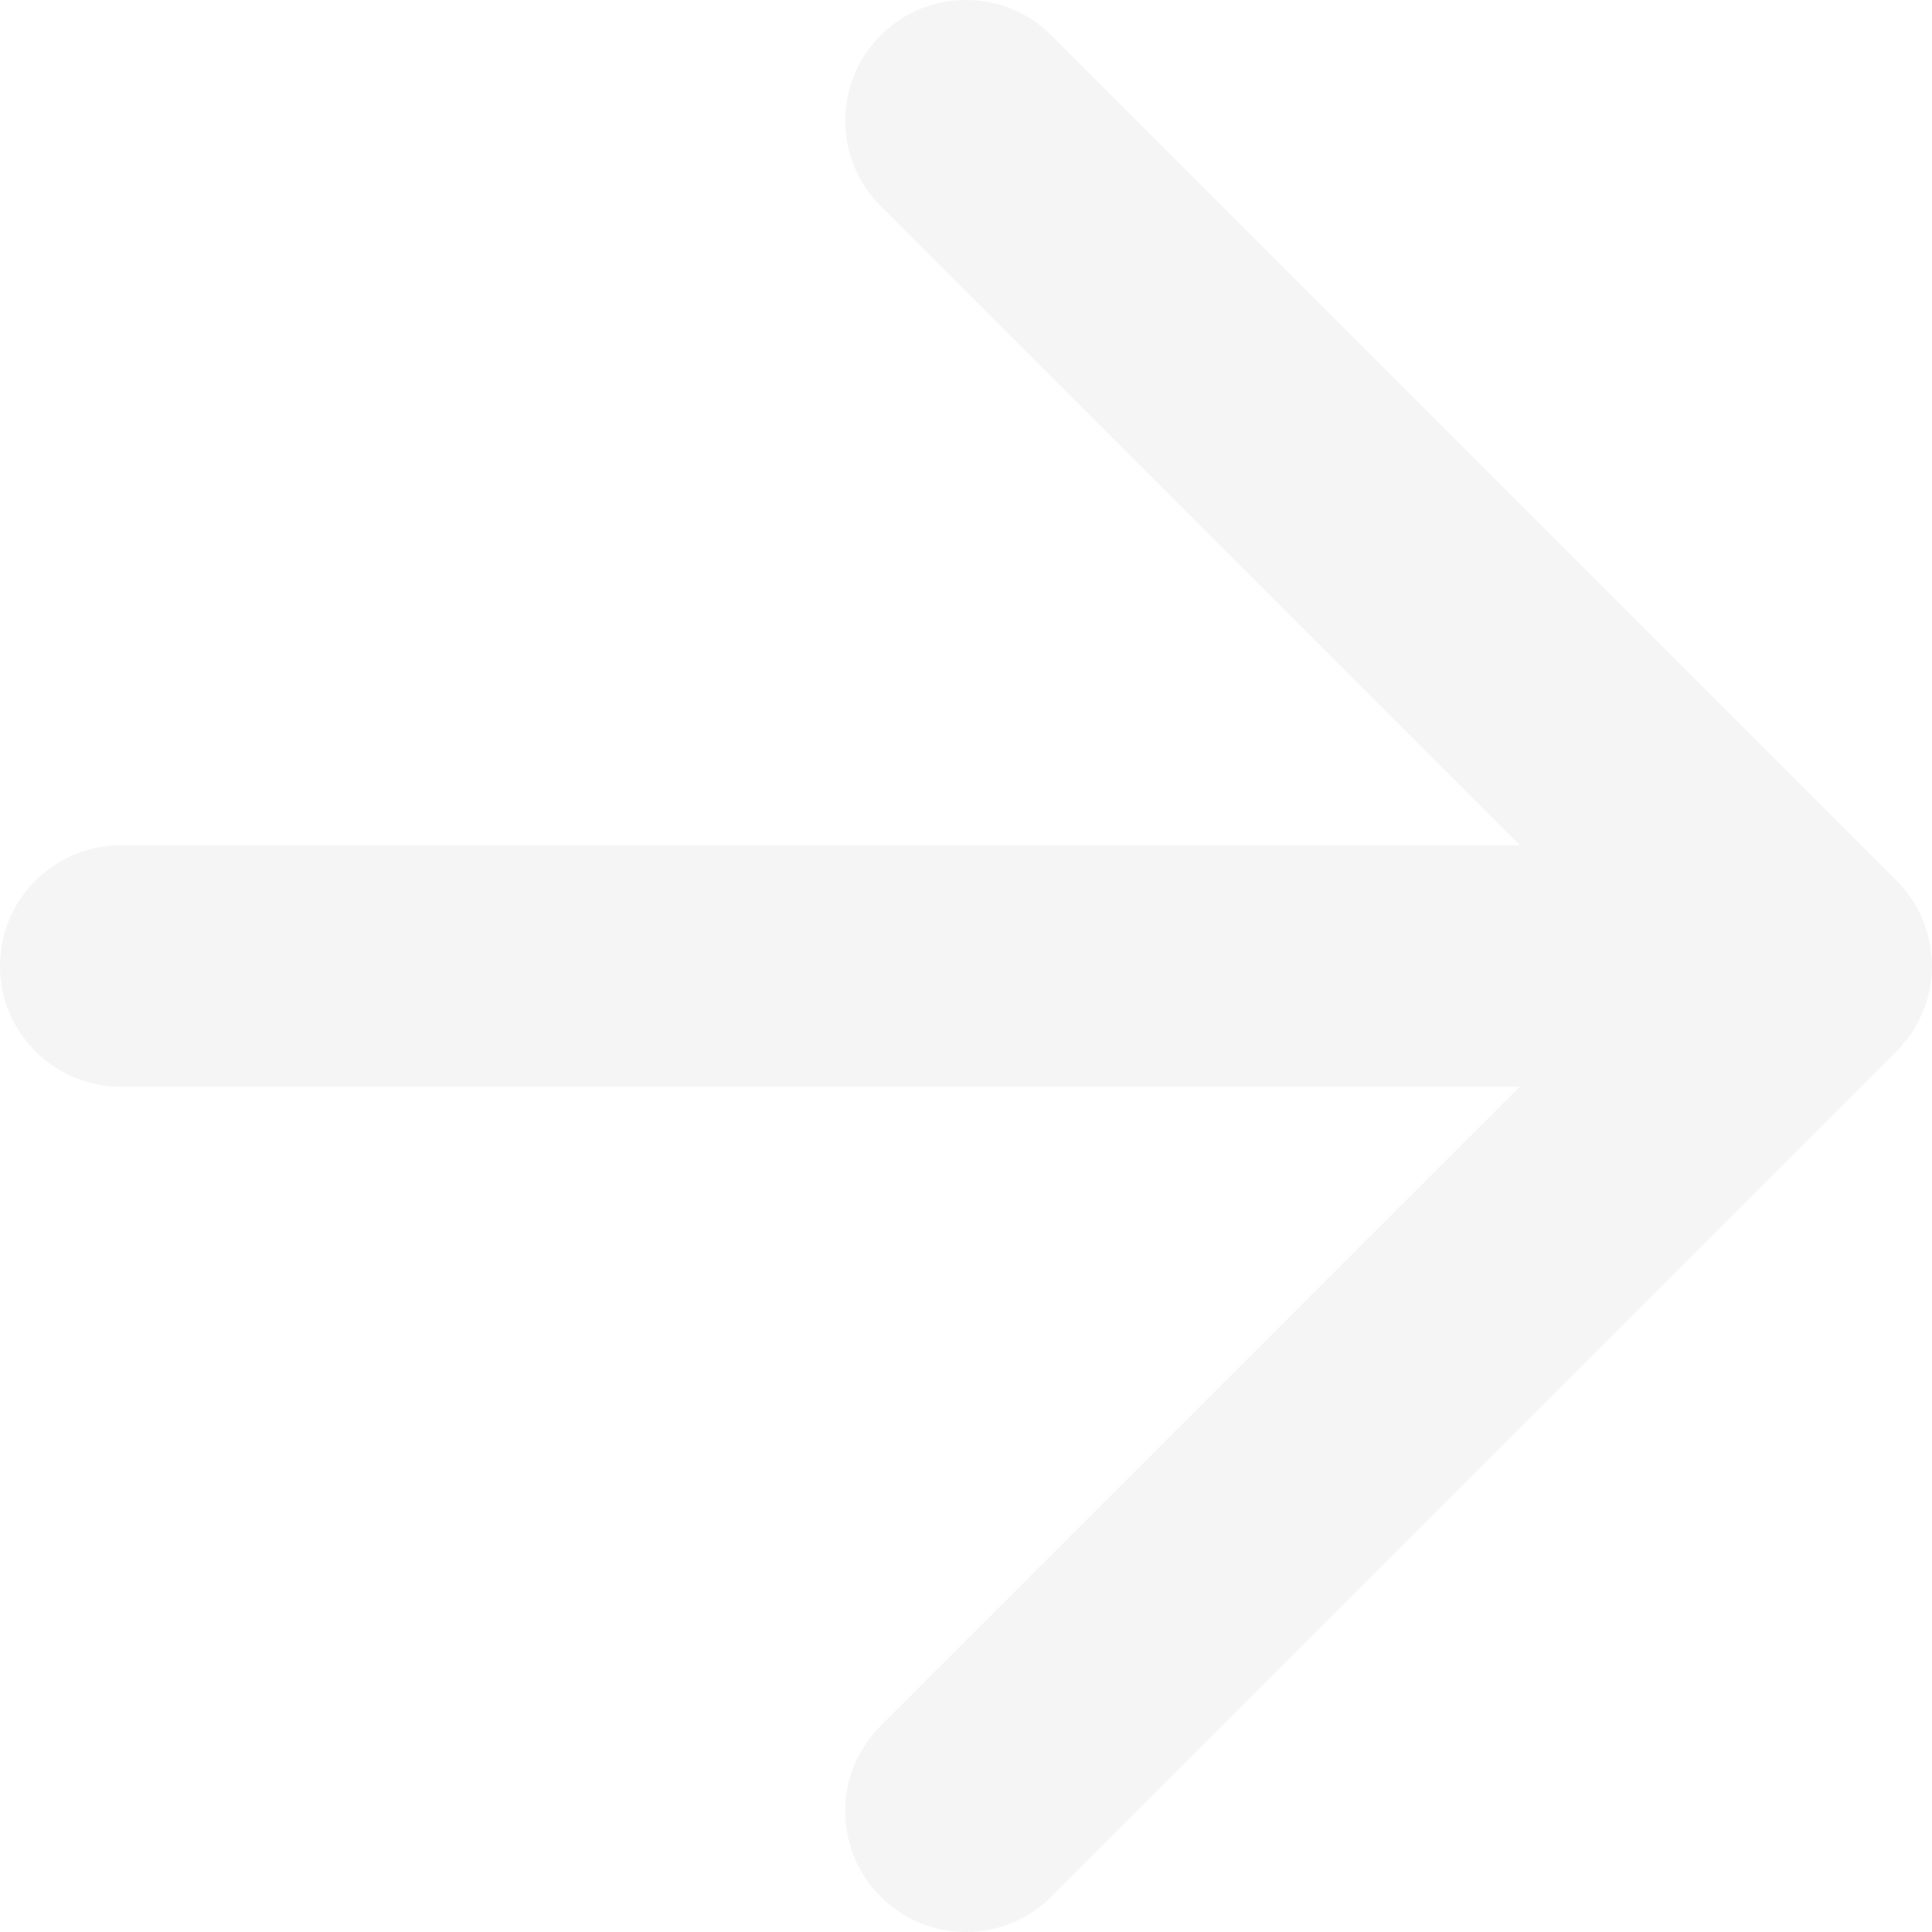
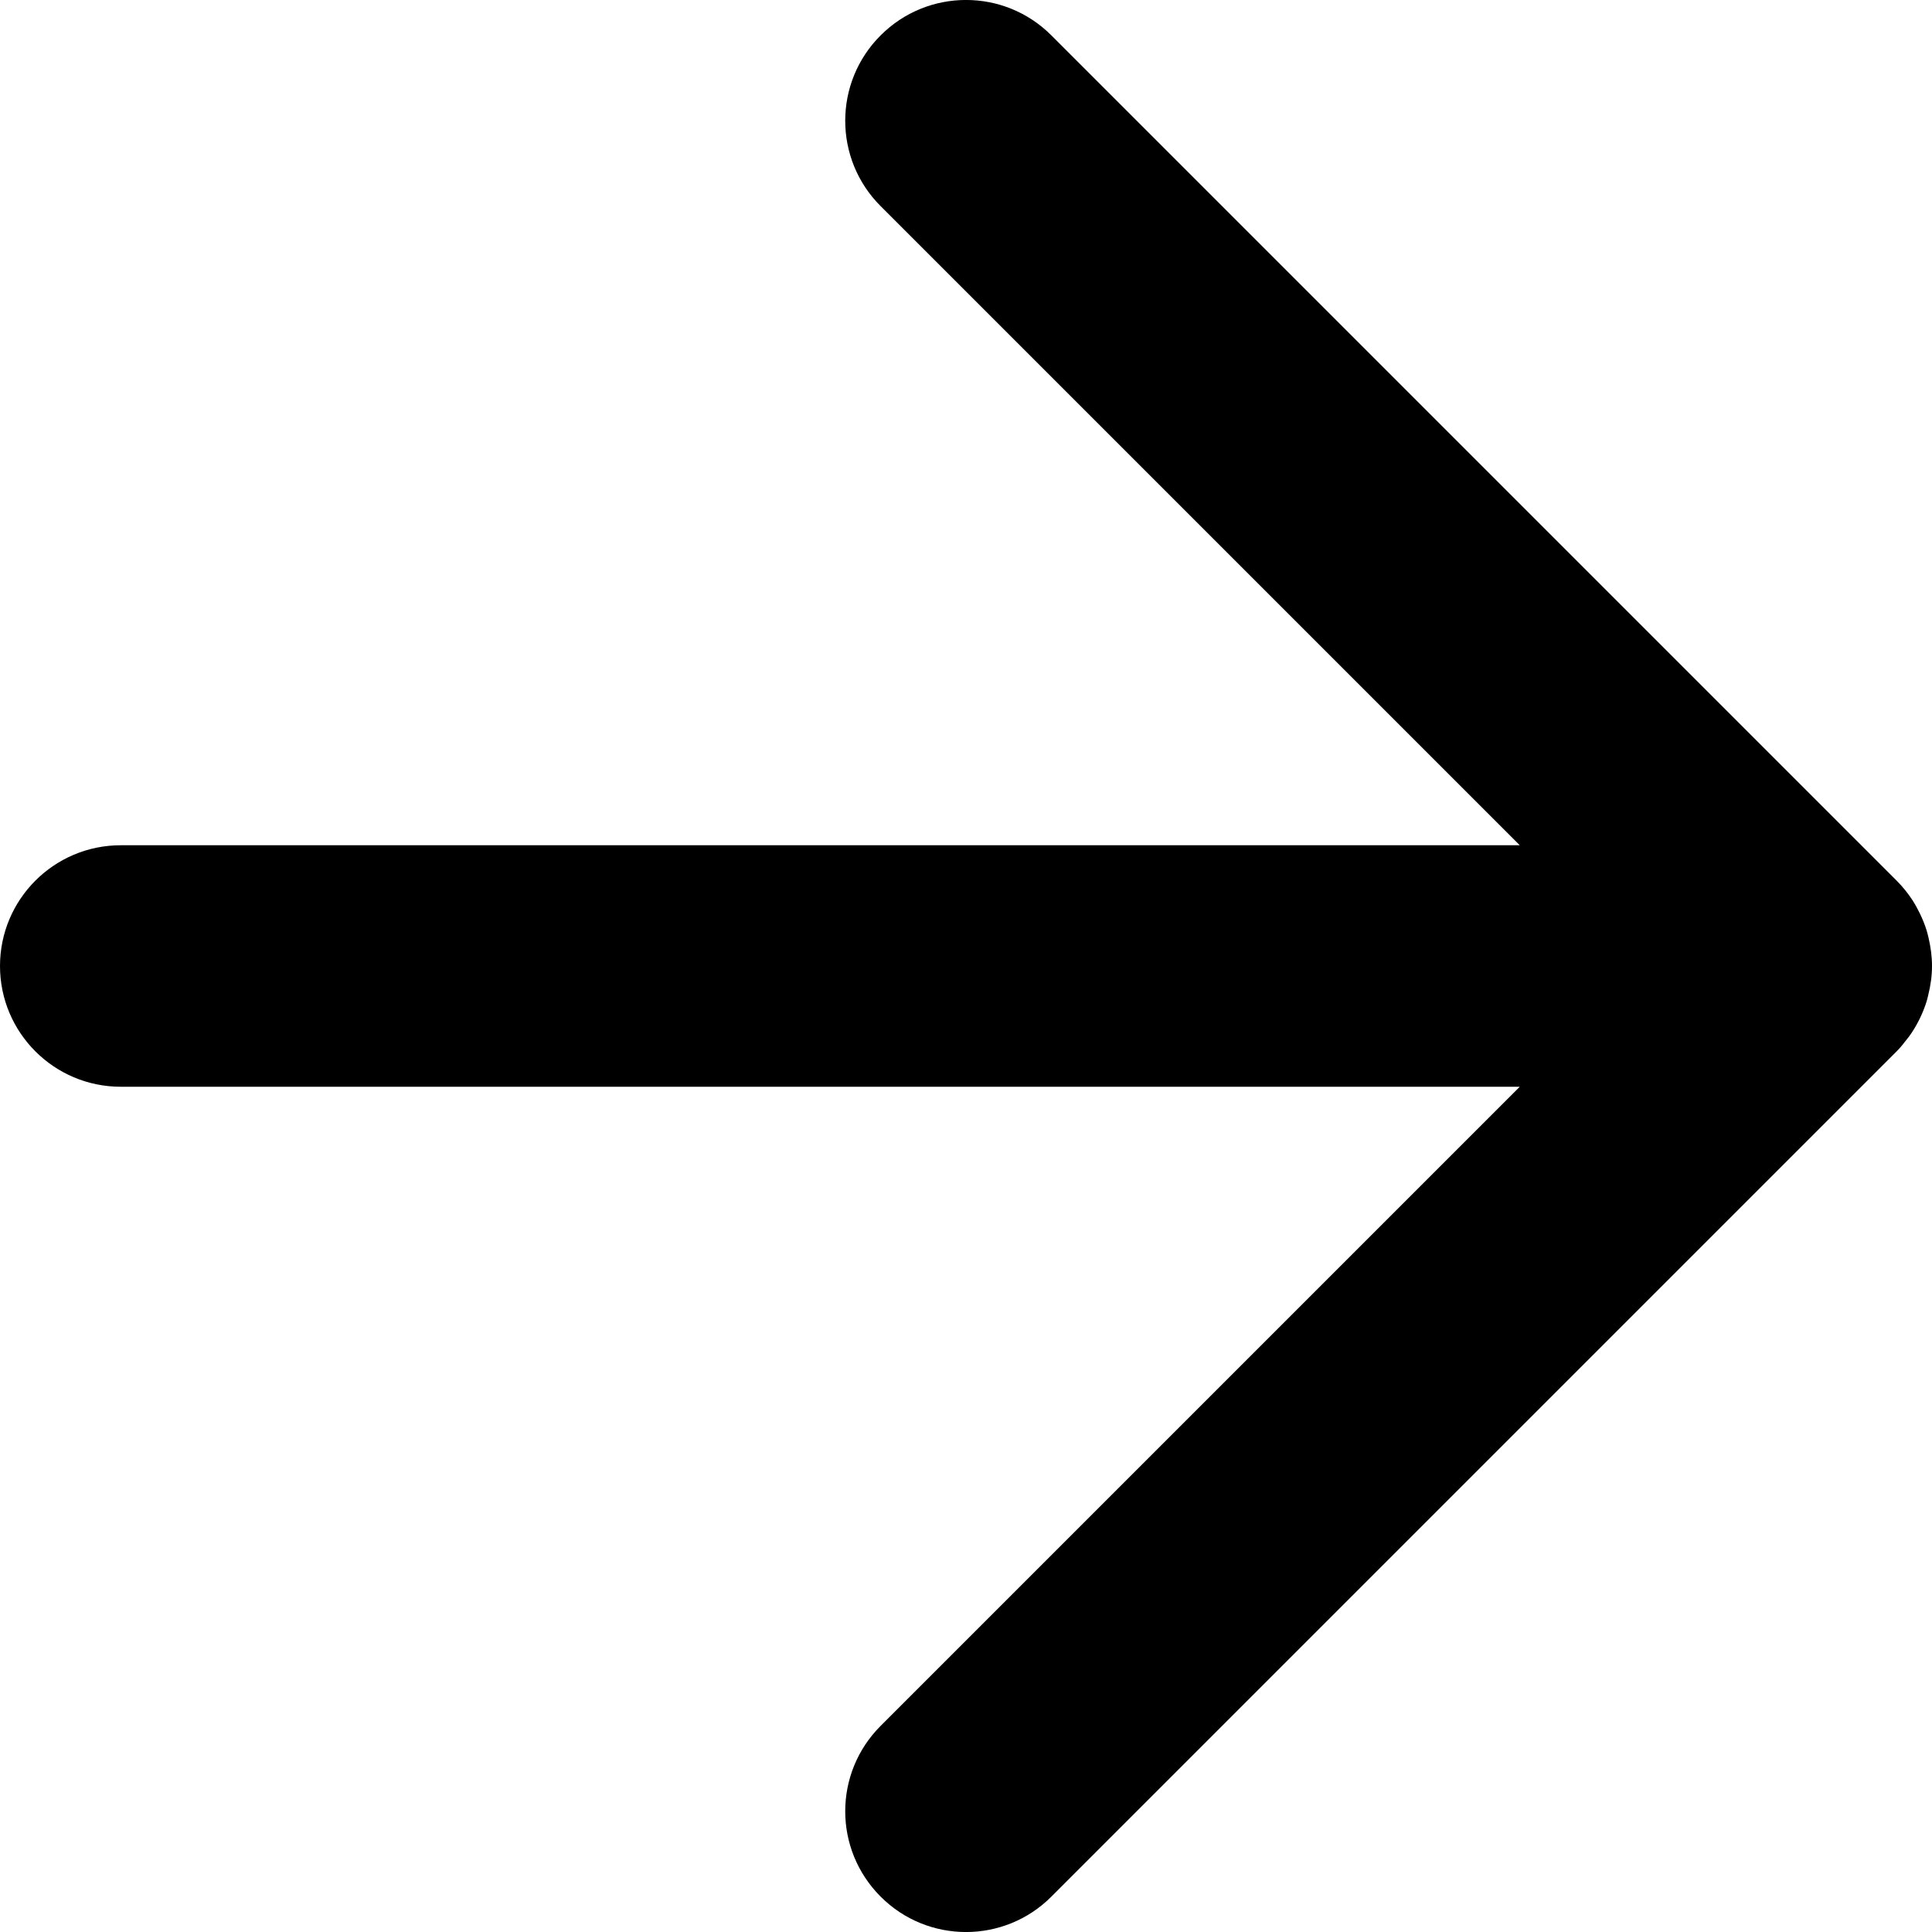
<svg xmlns="http://www.w3.org/2000/svg" width="16" height="16" viewBox="0 0 16 16" fill="none">
-   <path d="M7.293 0.293C7.683 -0.098 8.317 -0.098 8.707 0.293L15.707 7.293C15.755 7.341 15.798 7.394 15.835 7.45C15.86 7.488 15.881 7.527 15.9 7.566C15.922 7.612 15.941 7.658 15.956 7.707C15.962 7.727 15.967 7.748 15.972 7.769C15.989 7.843 16 7.92 16 8C16 8.083 15.988 8.163 15.969 8.24C15.965 8.257 15.961 8.274 15.956 8.291C15.941 8.34 15.922 8.387 15.9 8.433C15.88 8.474 15.857 8.515 15.831 8.554C15.819 8.573 15.805 8.59 15.791 8.608C15.765 8.642 15.738 8.676 15.707 8.707L8.707 15.707C8.317 16.098 7.683 16.098 7.293 15.707C6.902 15.316 6.902 14.684 7.293 14.293L12.586 9H1C0.448 9 4.27761e-05 8.552 0 8C0 7.448 0.448 7 1 7H12.586L7.293 1.707C6.902 1.317 6.902 0.683 7.293 0.293Z" fill="#F5F5F5" />
+   <path d="M7.293 0.293C7.683 -0.098 8.317 -0.098 8.707 0.293L15.707 7.293C15.755 7.341 15.798 7.394 15.835 7.45C15.86 7.488 15.881 7.527 15.9 7.566C15.922 7.612 15.941 7.658 15.956 7.707C15.962 7.727 15.967 7.748 15.972 7.769C15.989 7.843 16 7.92 16 8C16 8.083 15.988 8.163 15.969 8.24C15.965 8.257 15.961 8.274 15.956 8.291C15.941 8.34 15.922 8.387 15.9 8.433C15.88 8.474 15.857 8.515 15.831 8.554C15.819 8.573 15.805 8.59 15.791 8.608C15.765 8.642 15.738 8.676 15.707 8.707L8.707 15.707C8.317 16.098 7.683 16.098 7.293 15.707C6.902 15.316 6.902 14.684 7.293 14.293L12.586 9H1C0.448 9 4.27761e-05 8.552 0 8C0 7.448 0.448 7 1 7H12.586L7.293 1.707C6.902 1.317 6.902 0.683 7.293 0.293Z" fill="currentColor" />
</svg>
